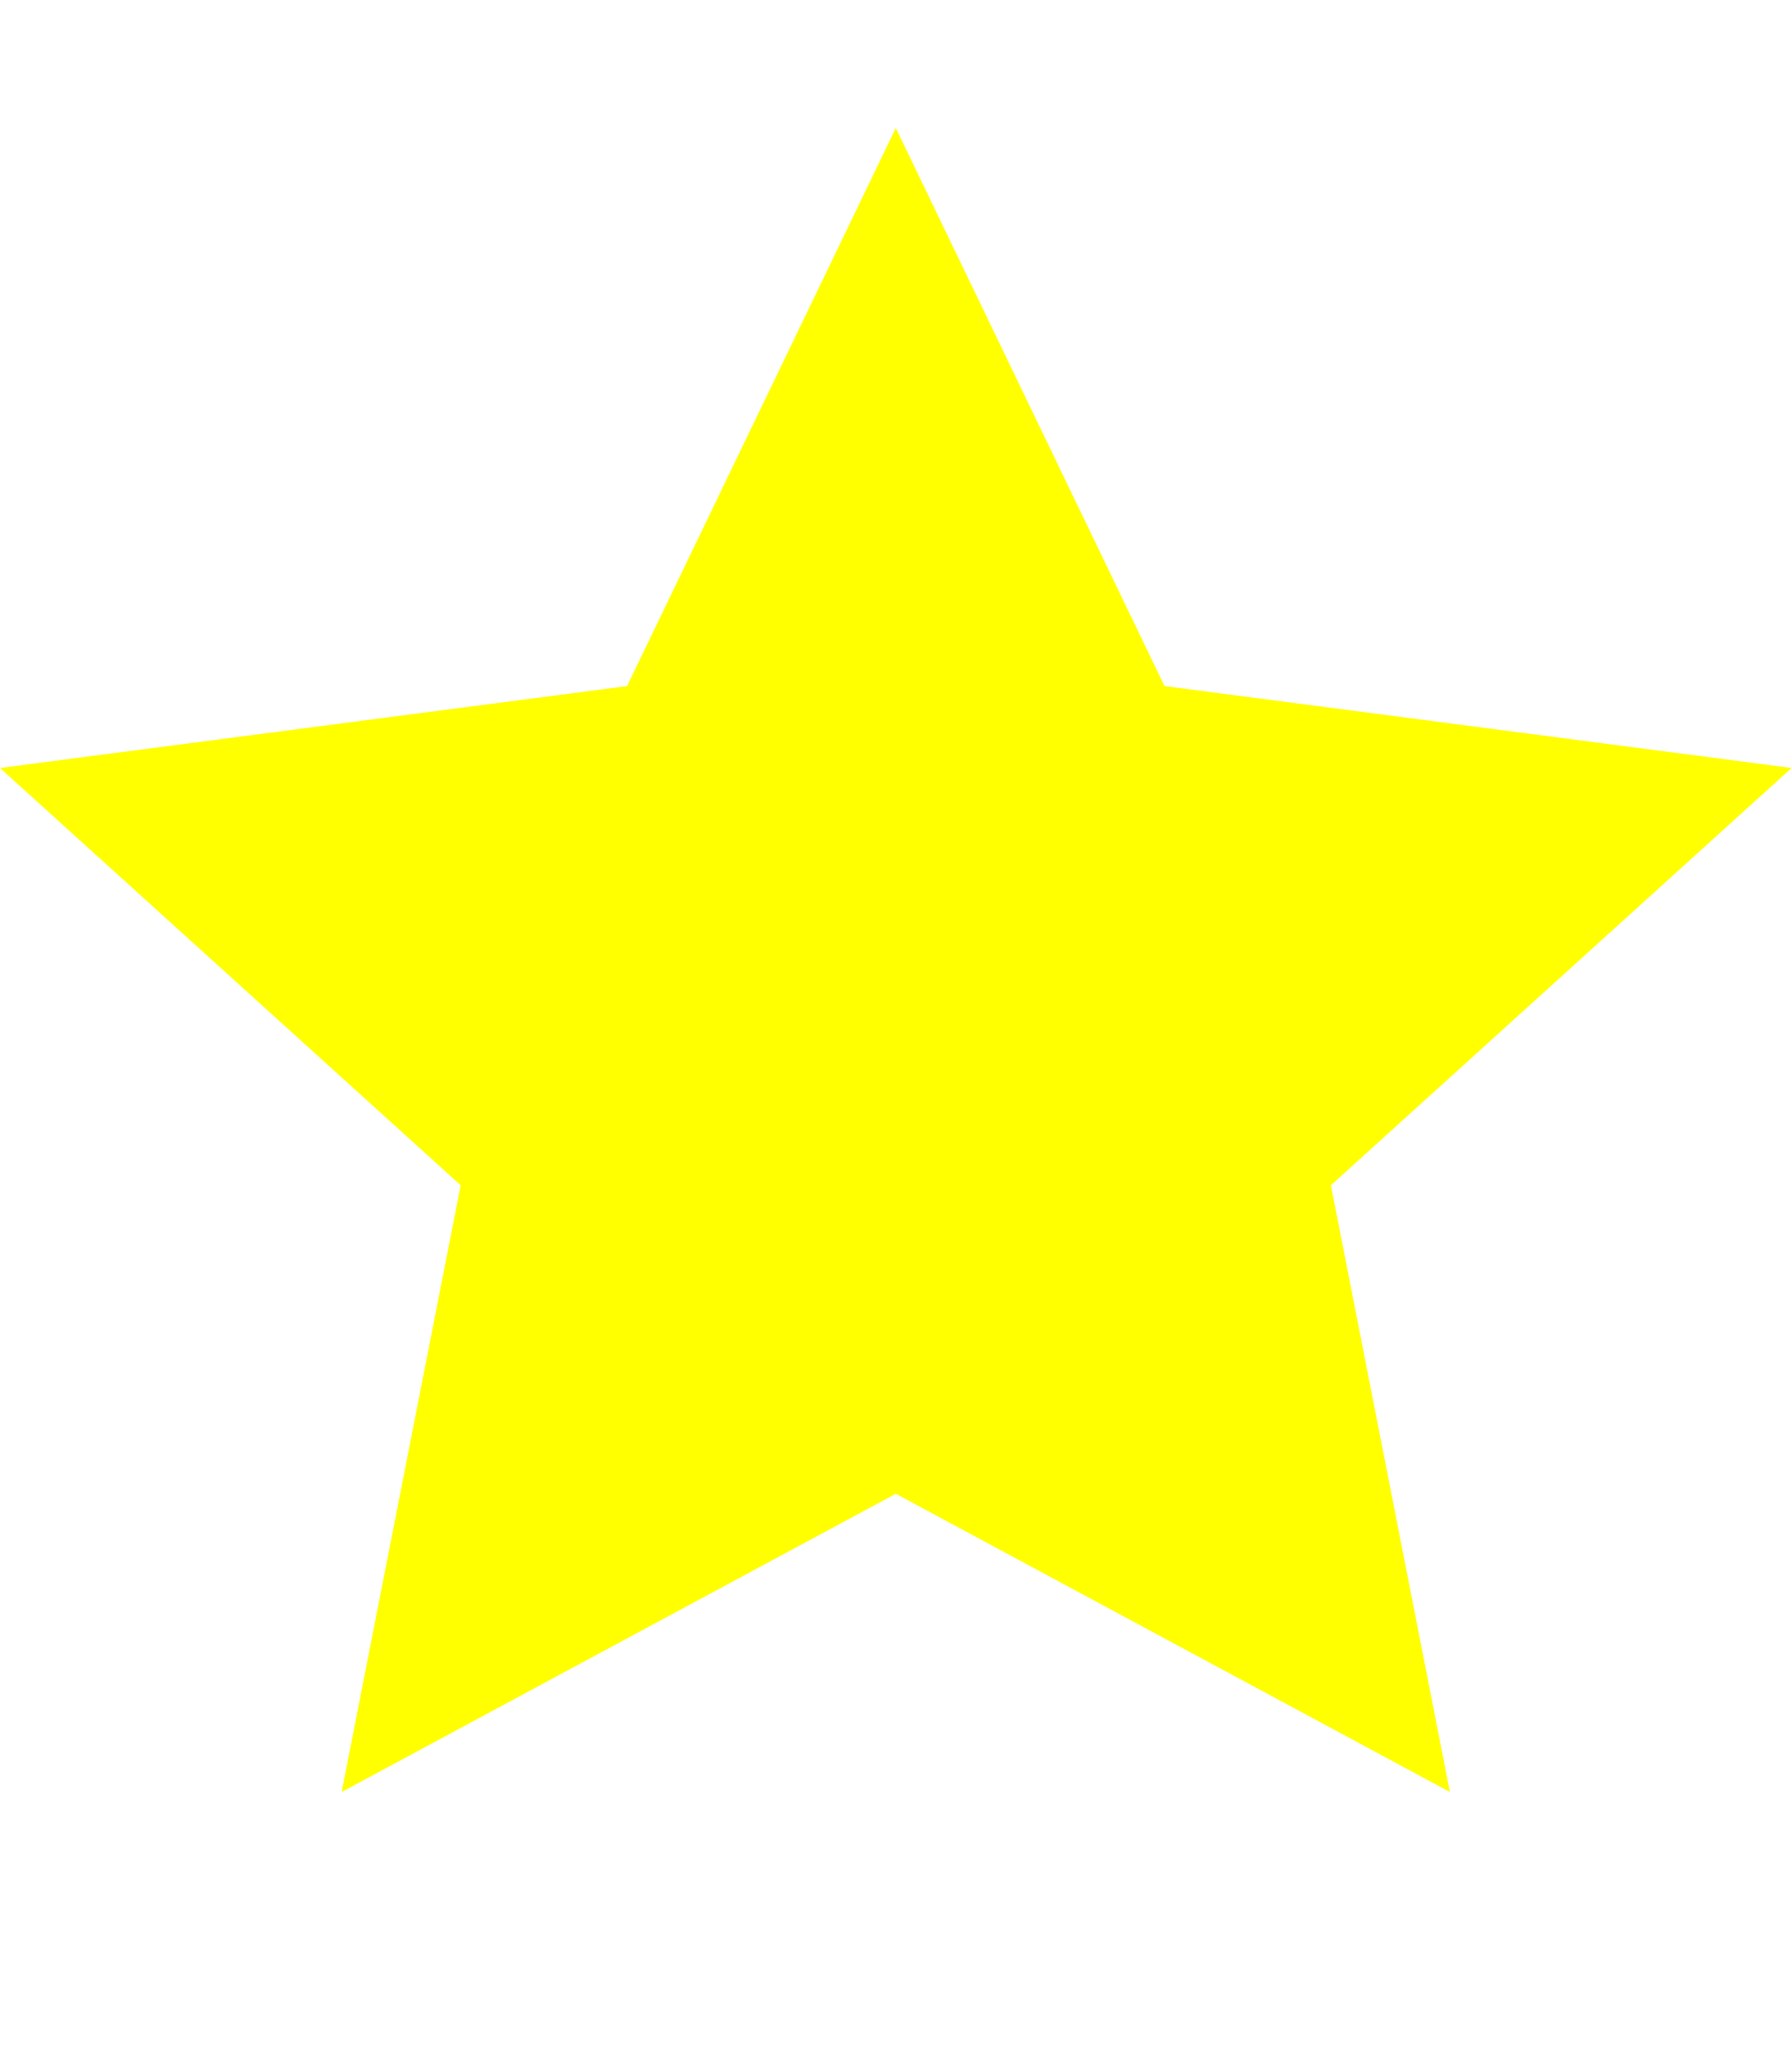
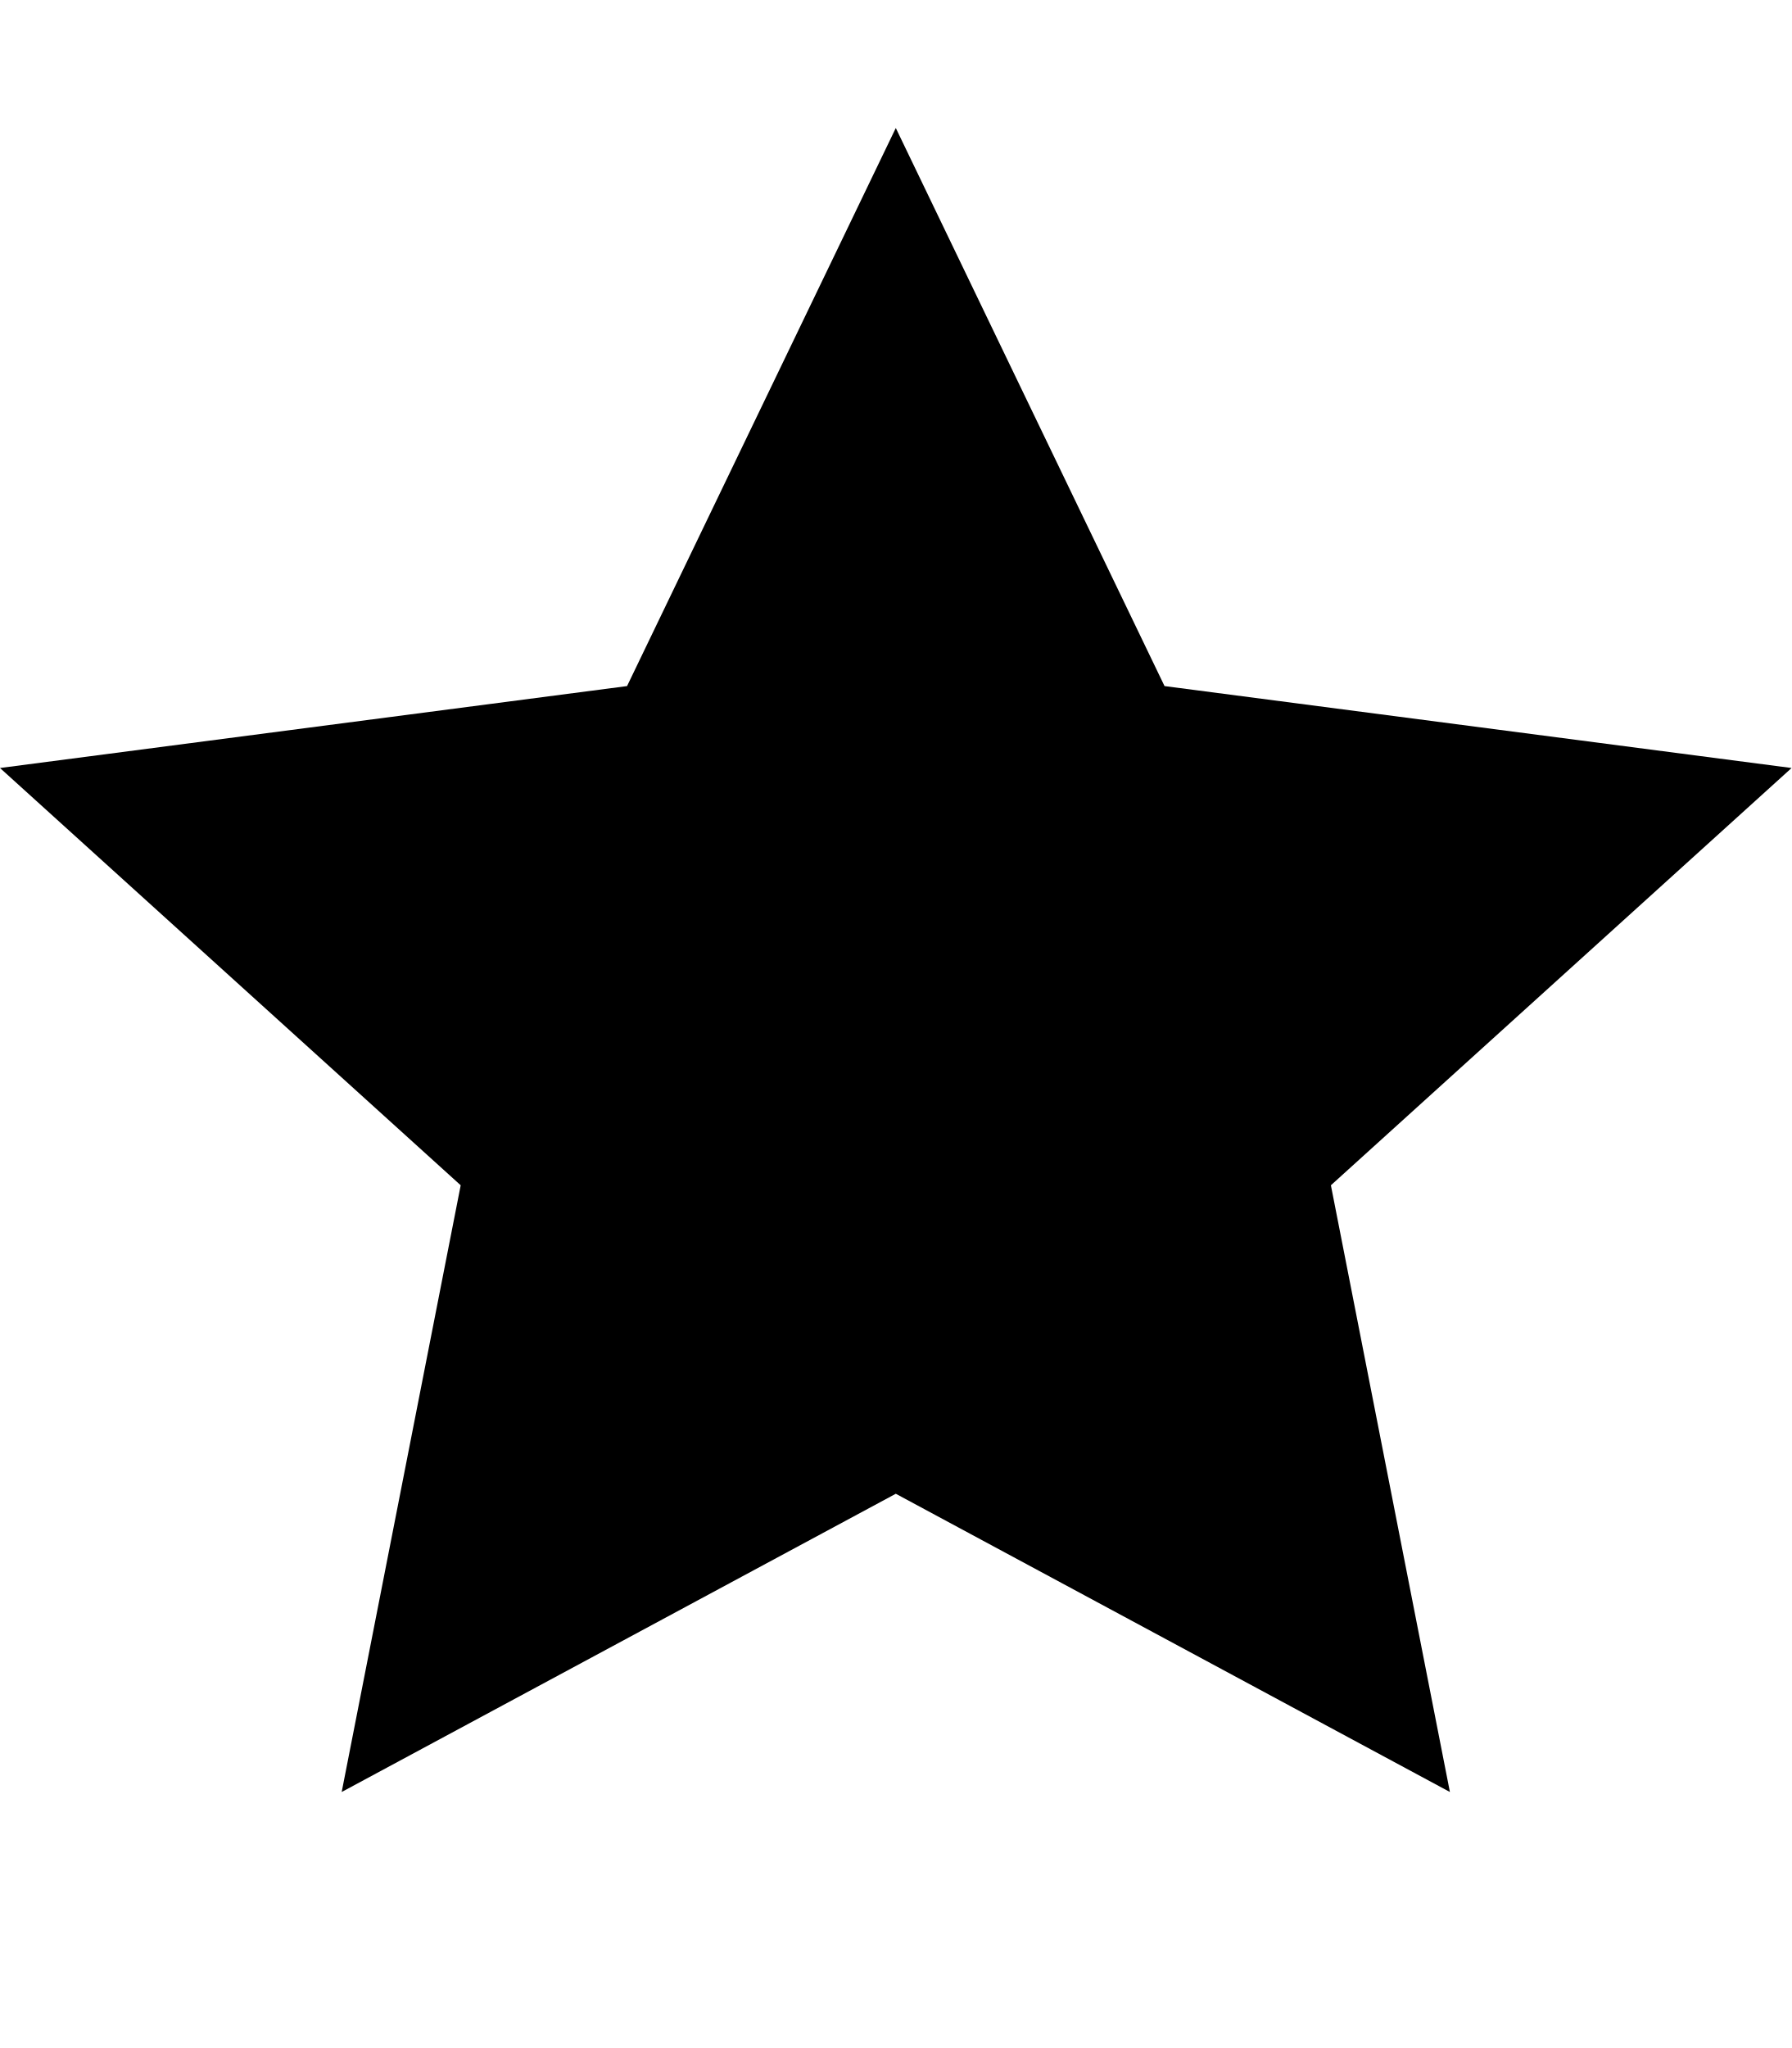
<svg xmlns="http://www.w3.org/2000/svg" width="14" height="16" viewBox="0 0 14 16">
-   <path fill="yellow" fill-rule="evenodd" d="M14 6l-4.9-.64L7 1 4.9 5.36 0 6l3.6 3.26L2.67 14 7 11.67 11.33 14l-.93-4.74L14 6z" />
+   <path fill-rule="evenodd" d="M14 6l-4.9-.64L7 1 4.9 5.36 0 6l3.6 3.26L2.67 14 7 11.67 11.33 14l-.93-4.74L14 6z" />
</svg>
